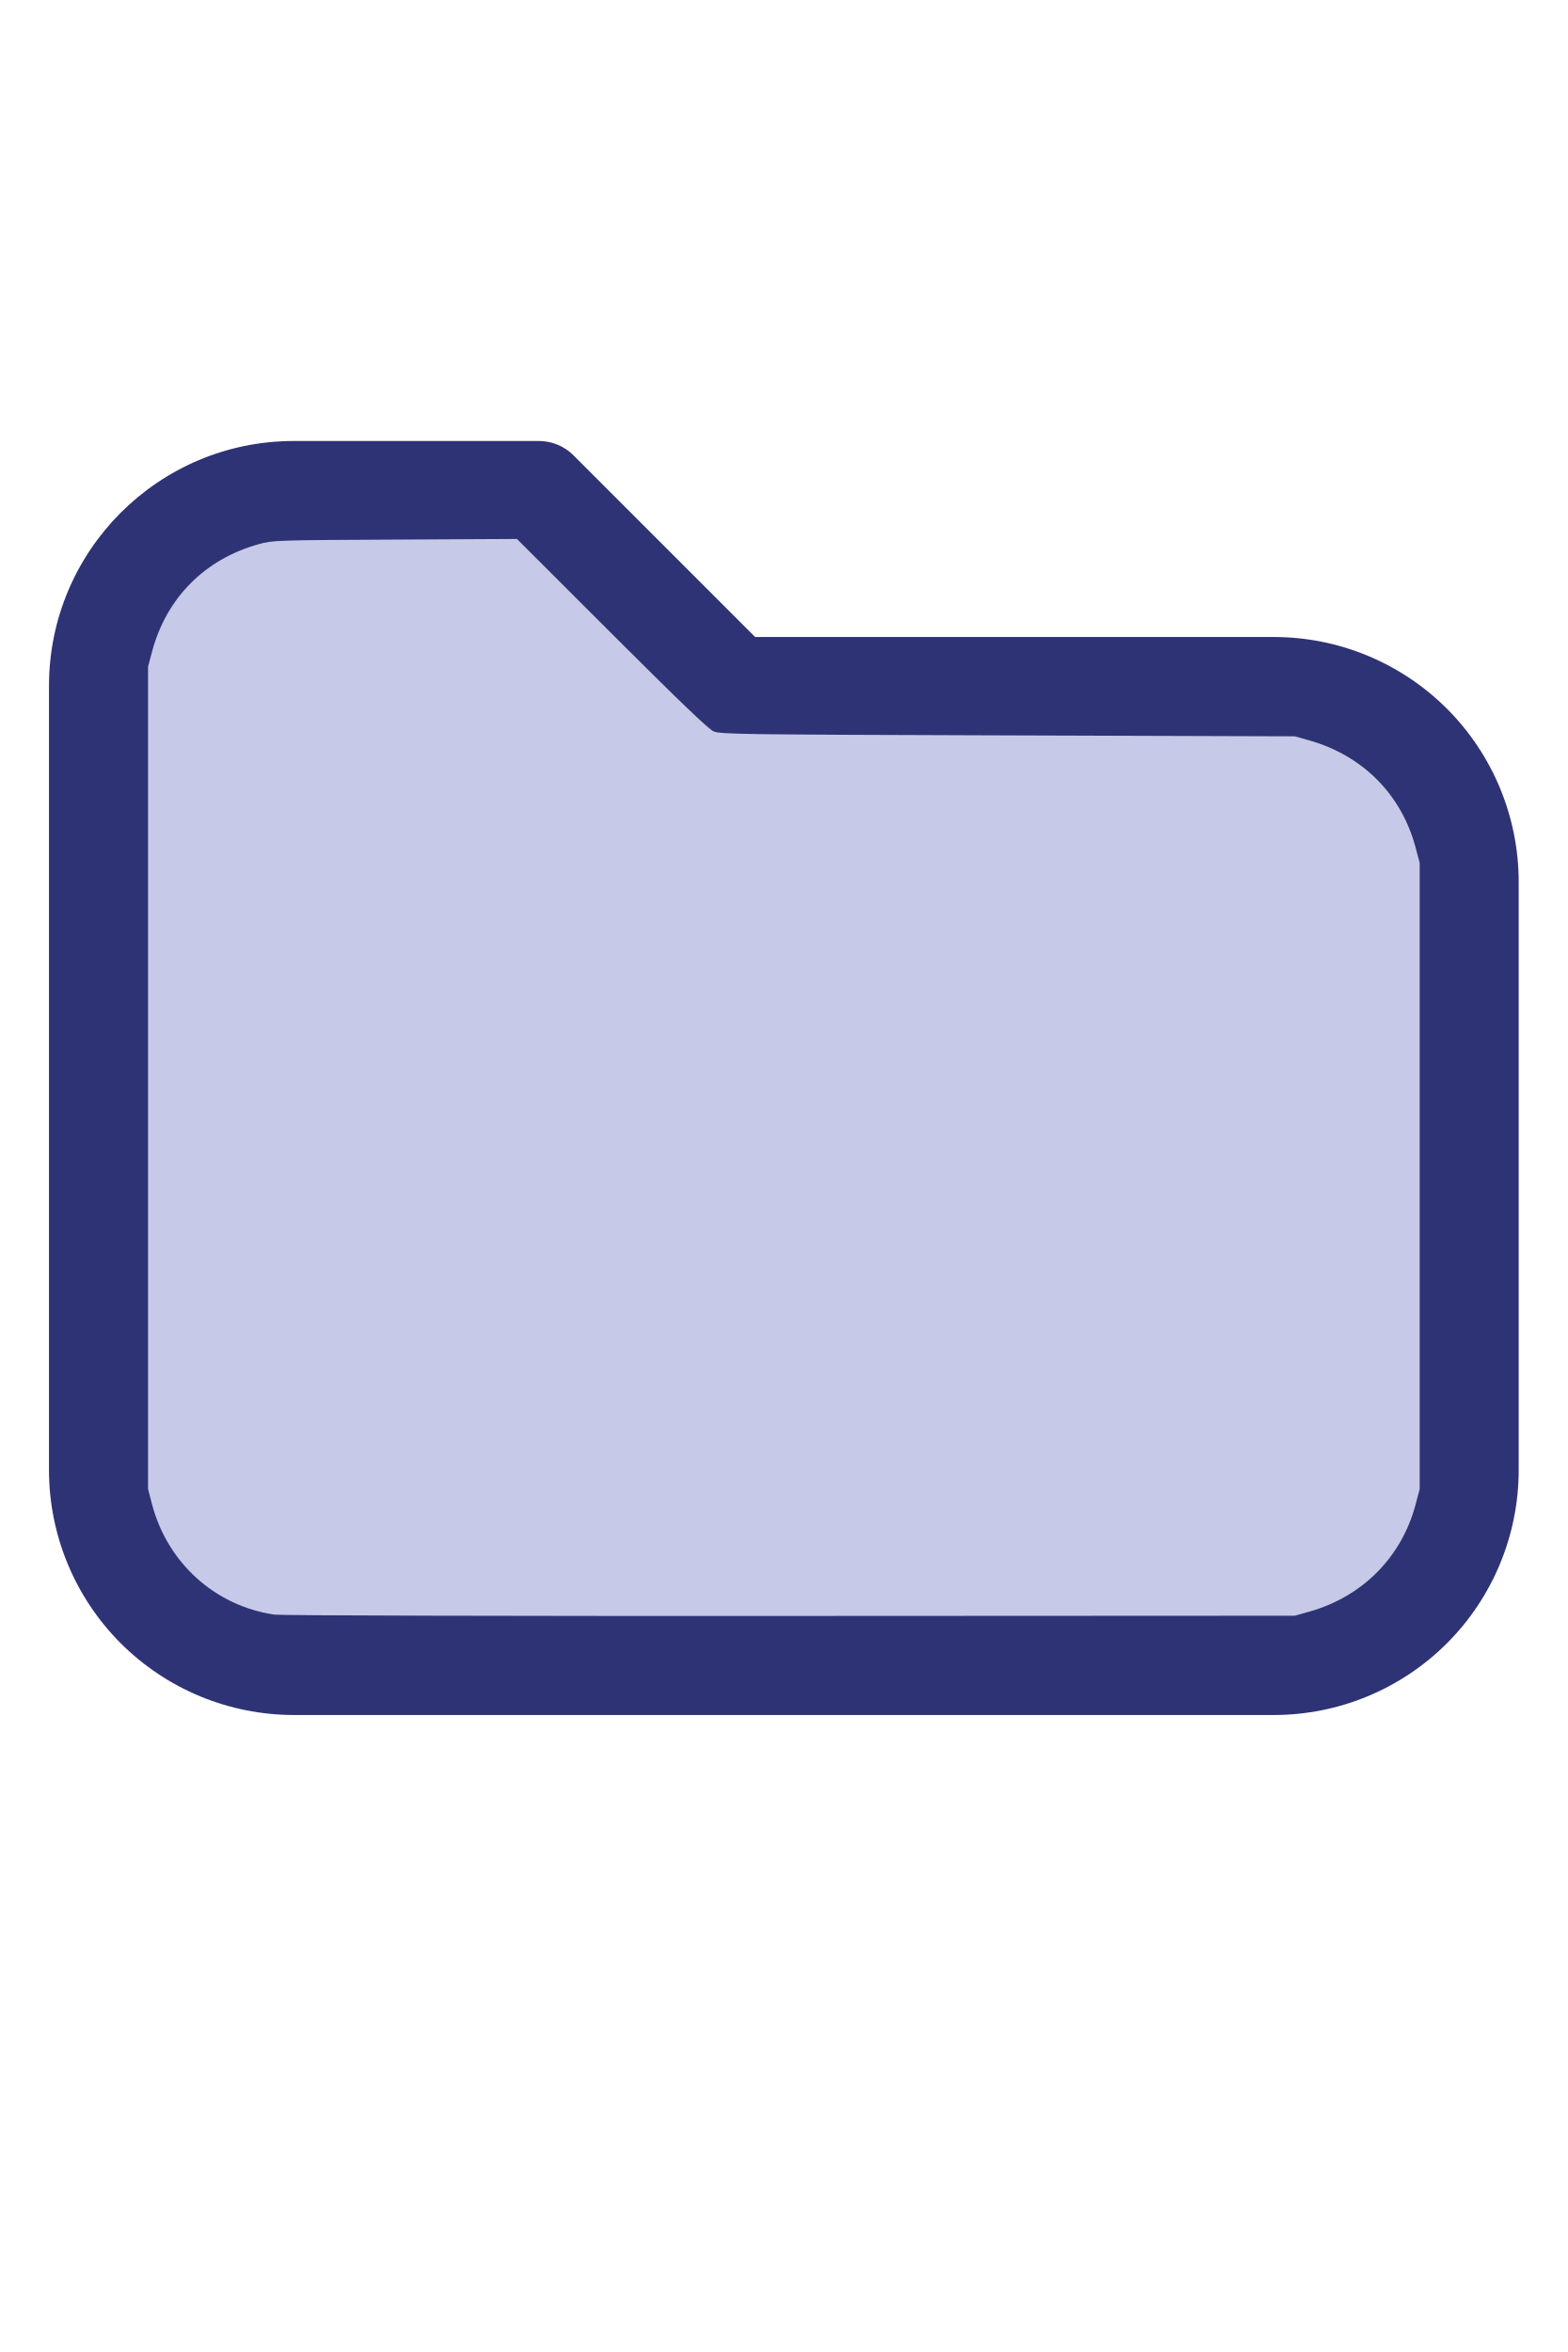
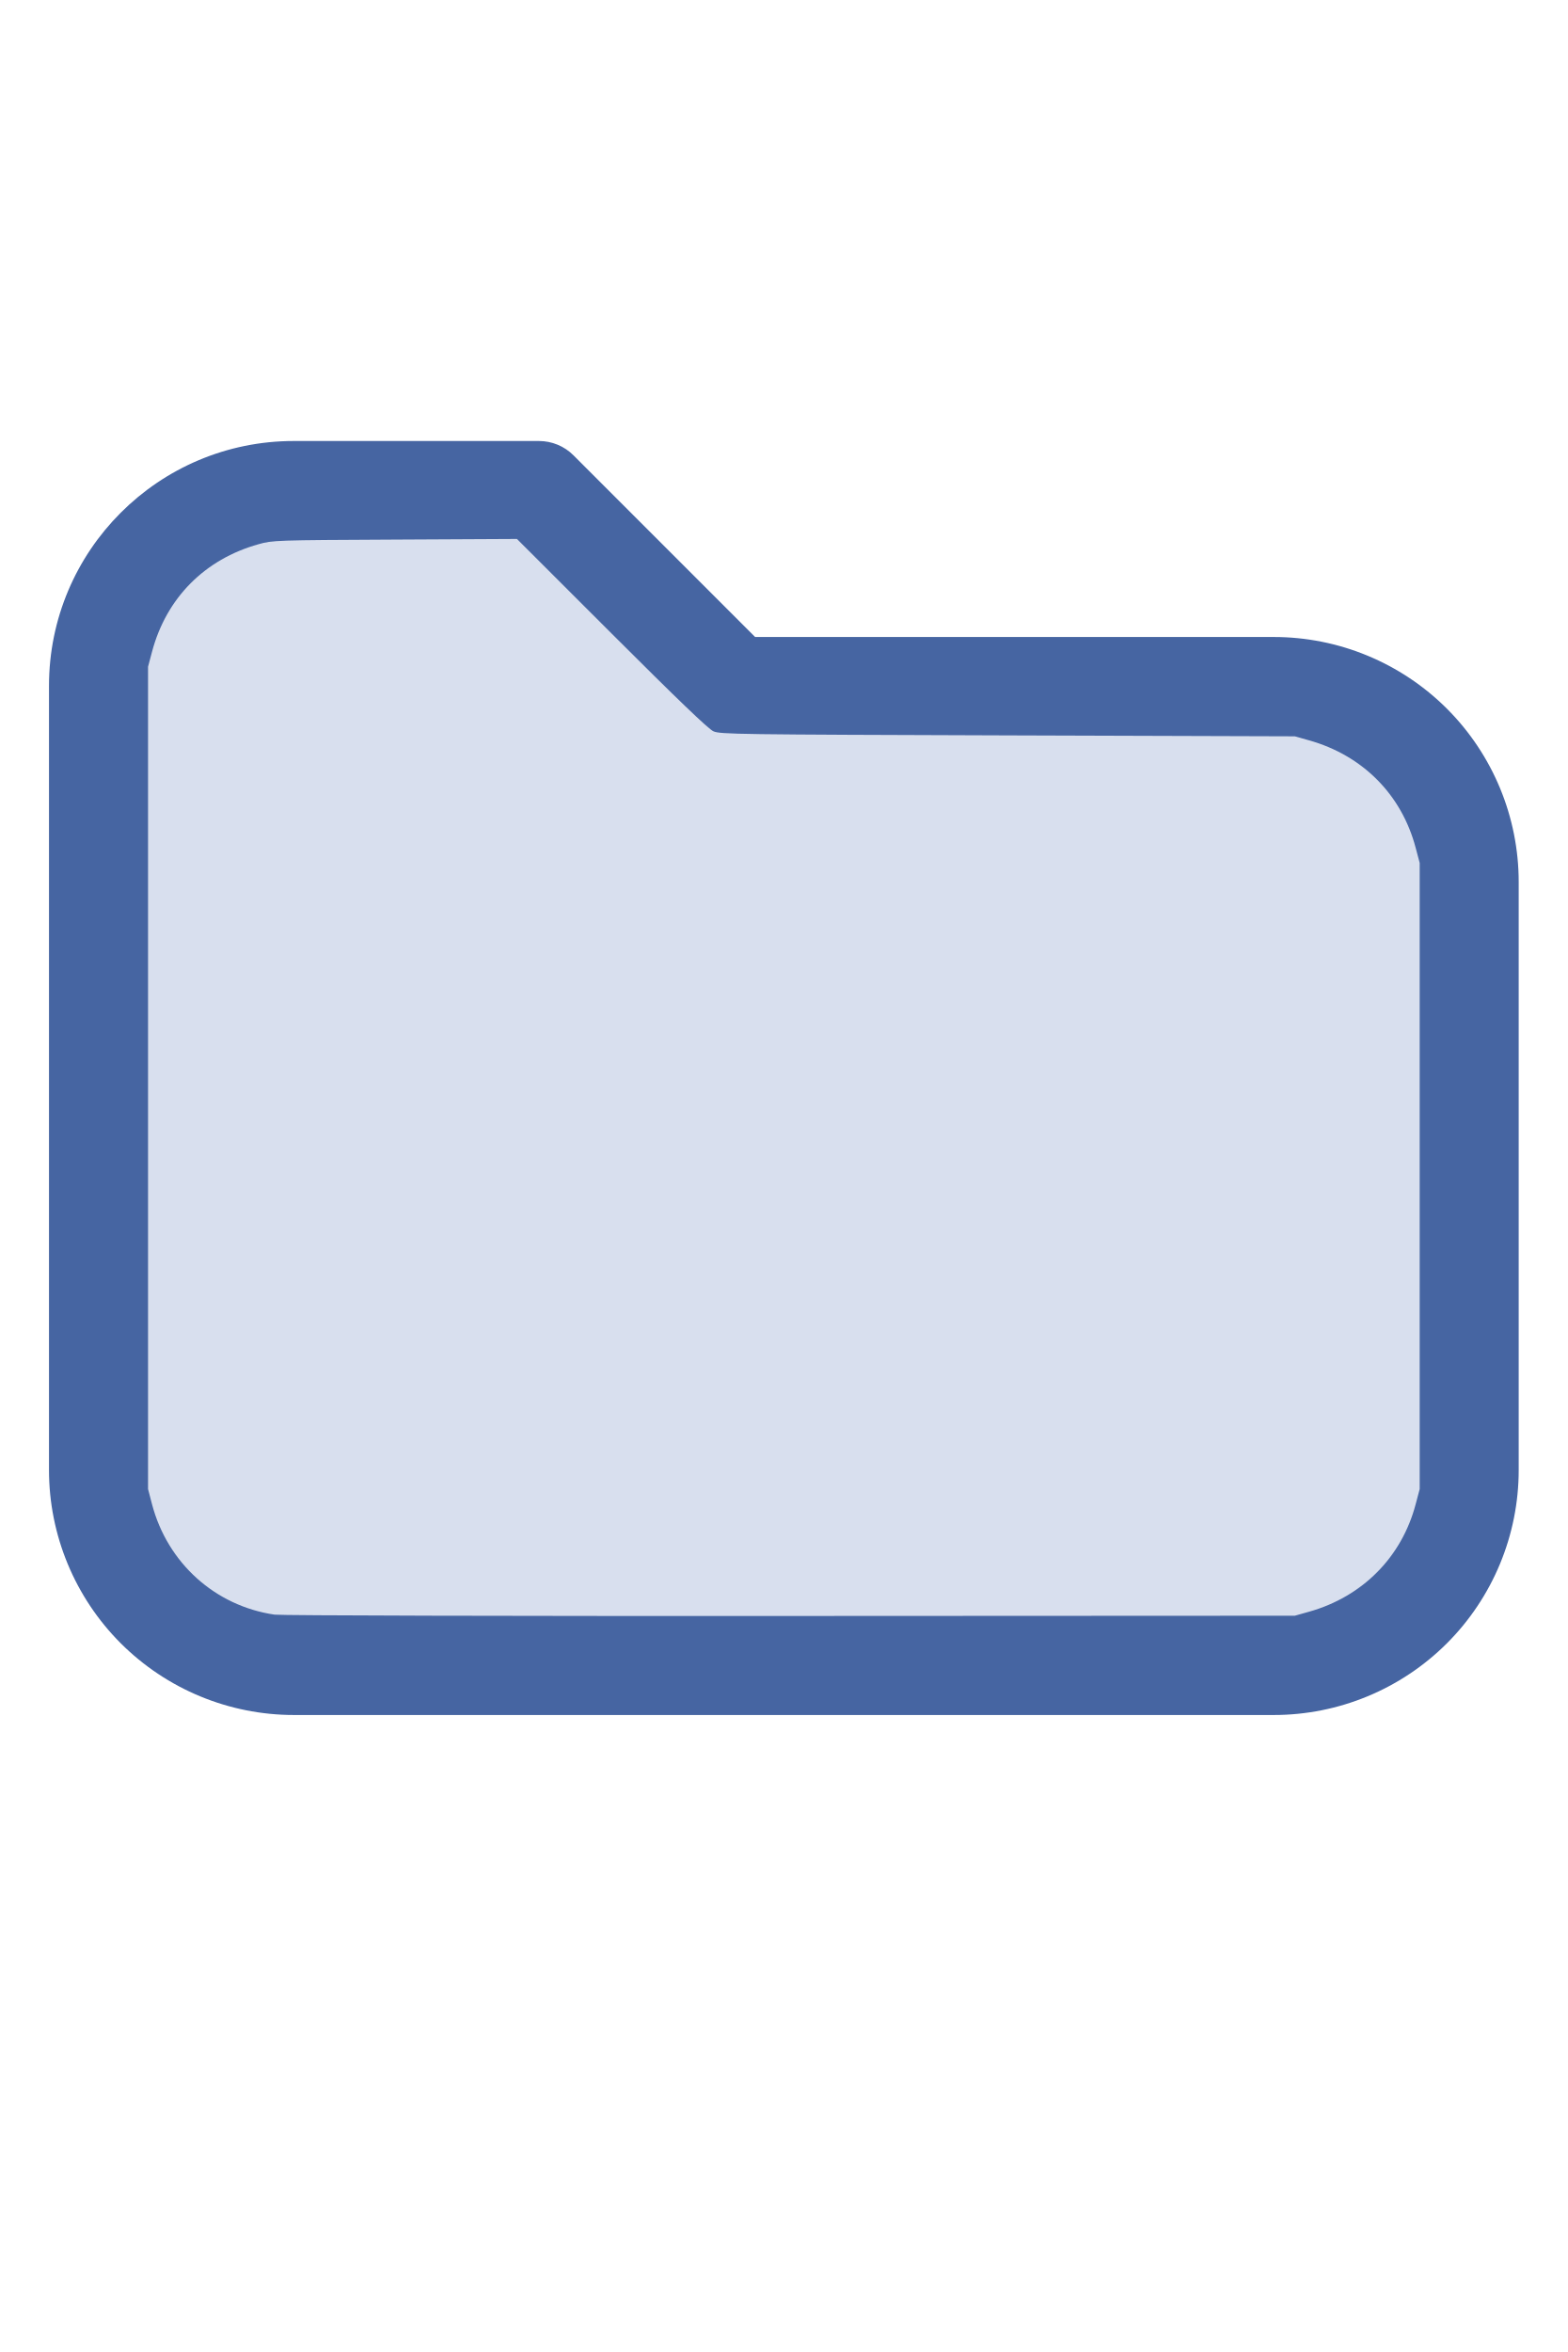
<svg xmlns="http://www.w3.org/2000/svg" version="1.1" width="16" height="24" viewBox="0 0 32 32" xml:space="preserve">
-   <g style="fill:#2E3375;">
+   <g style="fill:#4665A2;">
    <path d="M1,5.998l-0,16.002c-0,1.326 0.527,2.598 1.464,3.536c0.938,0.937 2.21,1.464 3.536,1.464c5.322,0 14.678,-0 20,0c1.326,0 2.598,-0.527 3.536,-1.464c0.937,-0.938 1.464,-2.21 1.464,-3.536c0,-3.486 0,-8.514 0,-12c0,-1.326 -0.527,-2.598 -1.464,-3.536c-0.938,-0.937 -2.21,-1.464 -3.536,-1.464c-0,0 -10.586,0 -10.586,0c0,-0 -3.707,-3.707 -3.707,-3.707c-0.187,-0.188 -0.442,-0.293 -0.707,-0.293l-5.002,0c-2.76,0 -4.998,2.238 -4.998,4.998Zm2,-0l-0,16.002c-0,0.796 0.316,1.559 0.879,2.121c0.562,0.563 1.325,0.879 2.121,0.879l20,0c0.796,0 1.559,-0.316 2.121,-0.879c0.563,-0.562 0.879,-1.325 0.879,-2.121c0,-3.486 0,-8.514 0,-12c0,-0.796 -0.316,-1.559 -0.879,-2.121c-0.562,-0.563 -1.325,-0.879 -2.121,-0.879c-7.738,0 -11,0 -11,0c-0.265,0 -0.52,-0.105 -0.707,-0.293c-0,0 -3.707,-3.707 -3.707,-3.707c-0,0 -4.588,0 -4.588,0c-1.656,0 -2.998,1.342 -2.998,2.998Z" />
  </g>
-   <g style="fill:#C7C9E8;stroke-width:0;">
+   <g style="fill:#D8DFEE;stroke-width:0;">
    <path d="M 5.606,24.952 C 4.392,24.775 3.42,23.9 3.103,22.699 L 3.022,22.389 V 13.998 5.606 L 3.104,5.298 C 3.396,4.203 4.18,3.412 5.279,3.106 5.565,3.026 5.615,3.024 8.061,3.012 l 2.491,-0.013 1.932,1.93 c 1.344,1.343 1.976,1.95 2.078,1.995 0.137,0.062 0.474,0.066 6.007,0.084 l 5.861,0.019 0.291,0.082 c 1.095,0.308 1.89,1.109 2.176,2.193 l 0.082,0.309 V 16 22.389 l -0.082,0.309 c -0.284,1.079 -1.086,1.888 -2.176,2.194 l -0.291,0.082 -10.303,0.005 c -5.7,0.003 -10.4,-0.009 -10.521,-0.027 z" />
  </g>
</svg>
